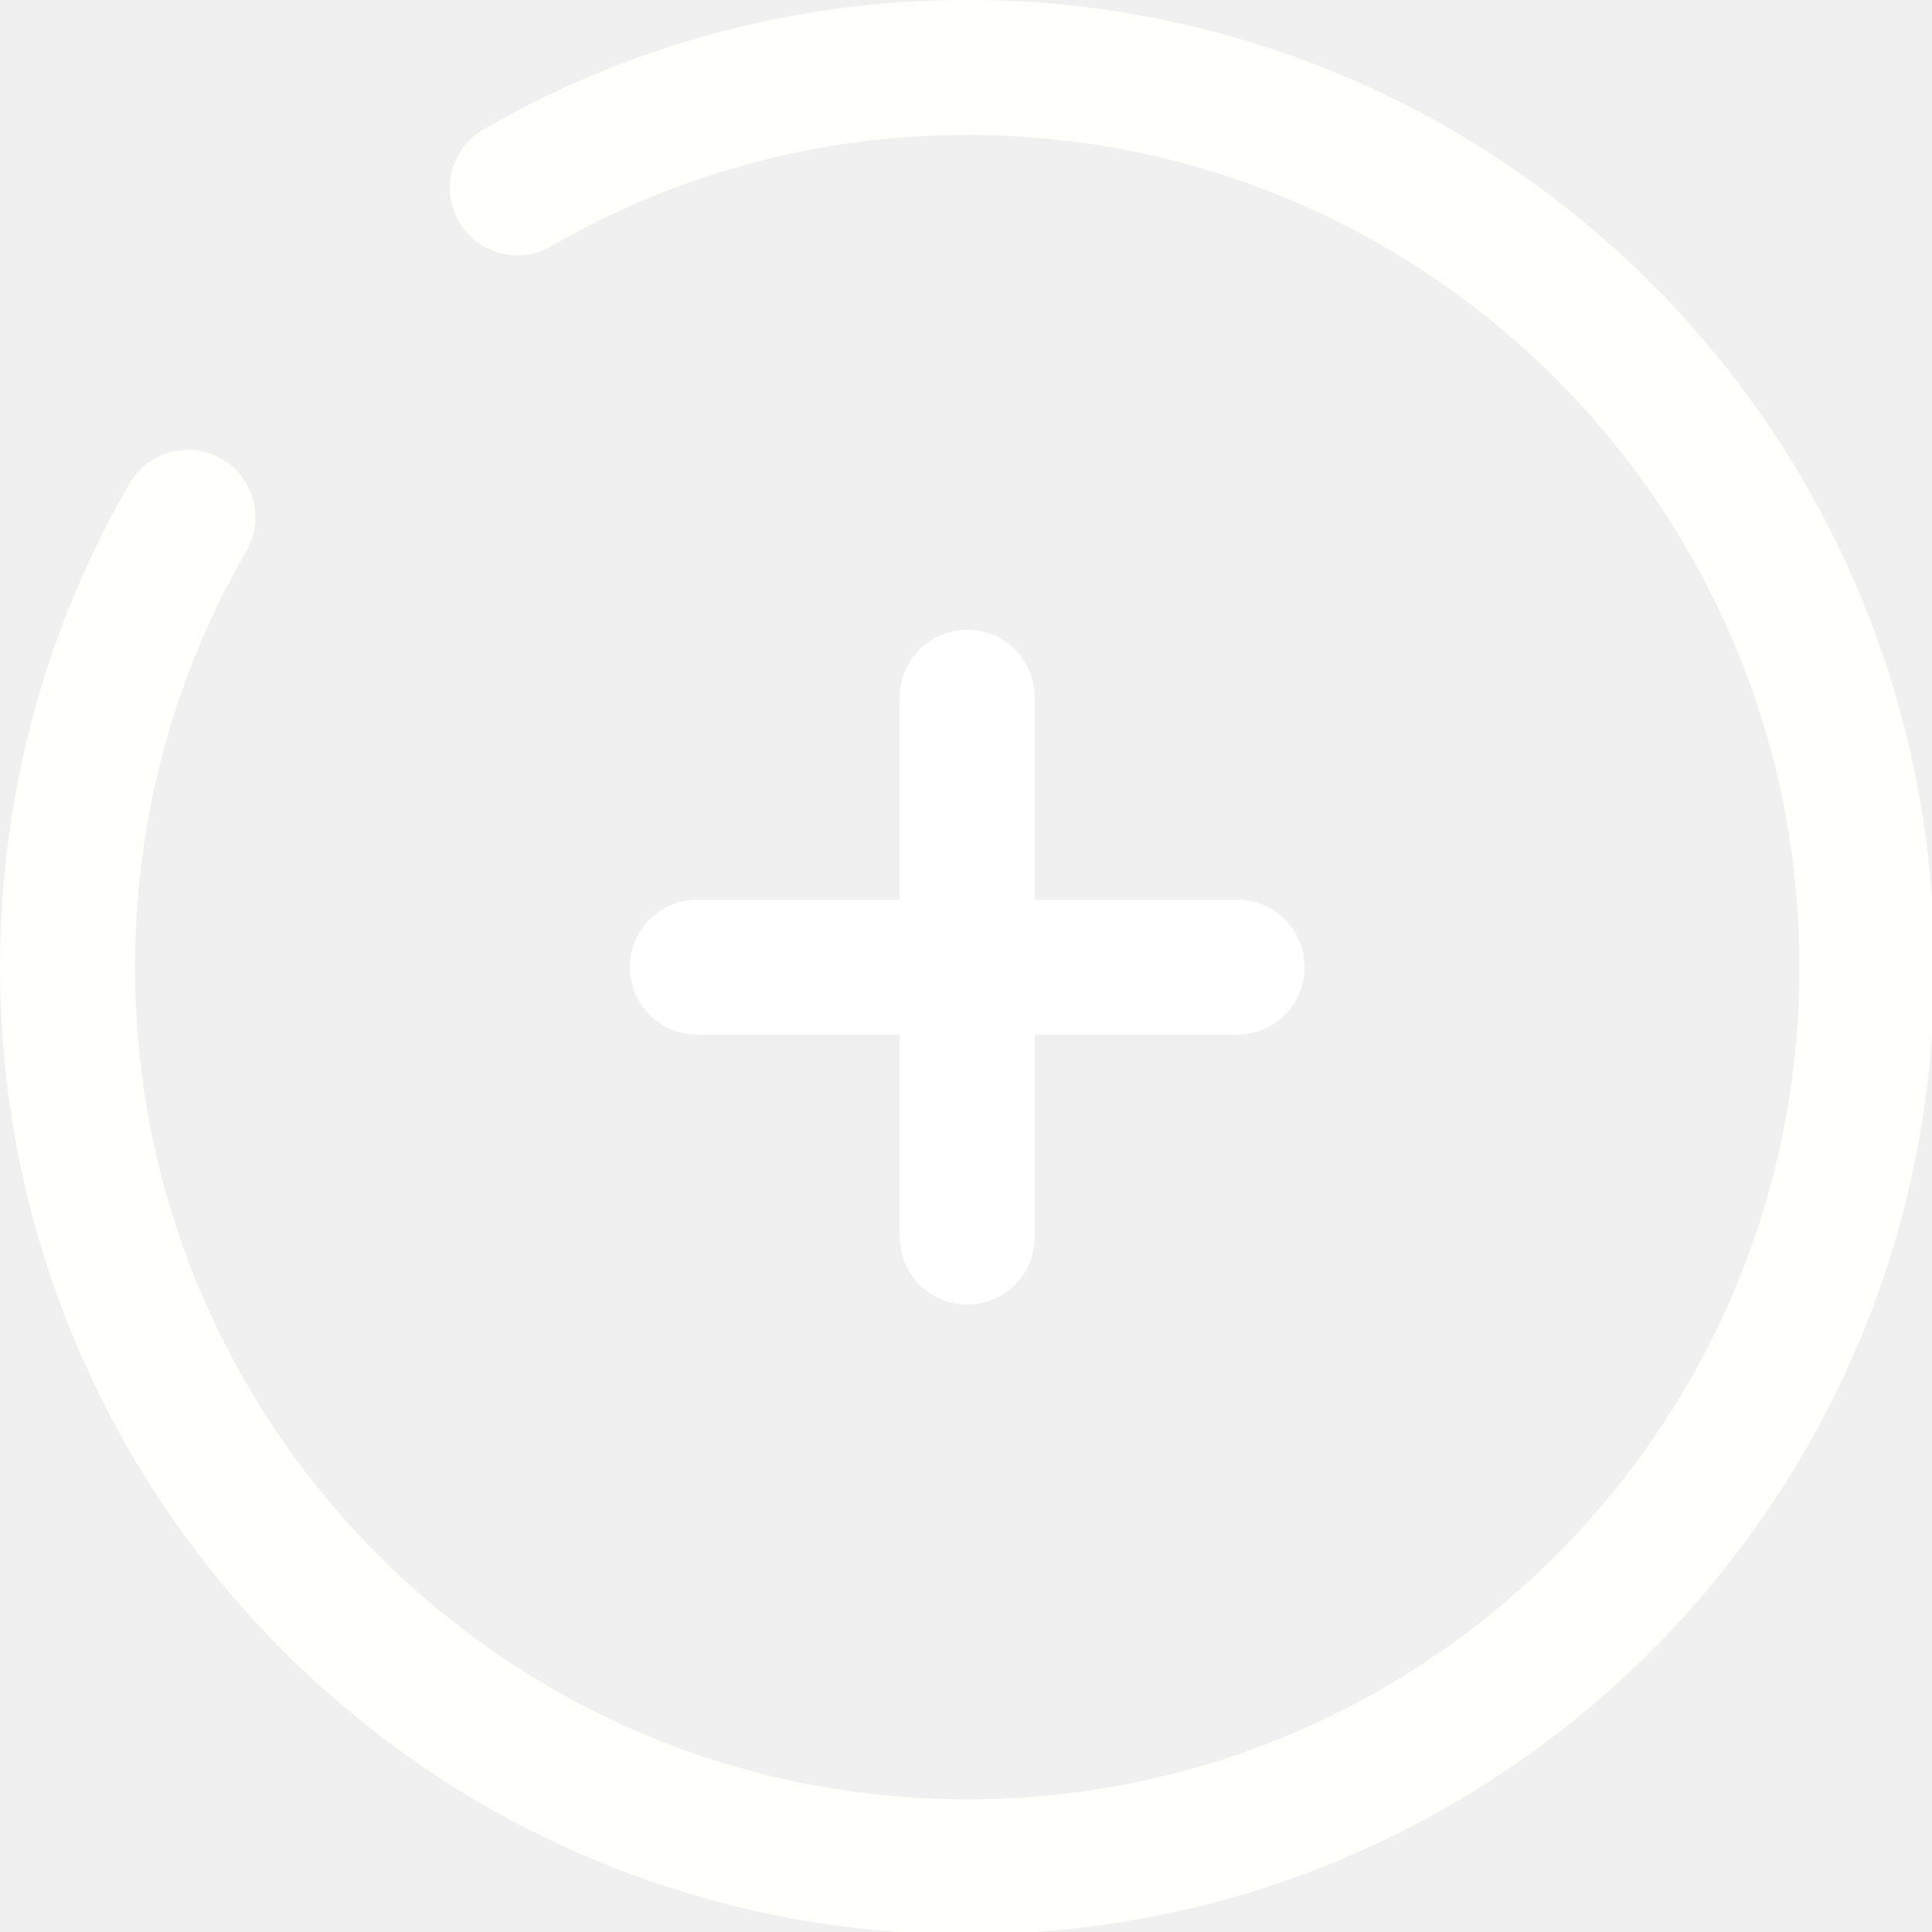
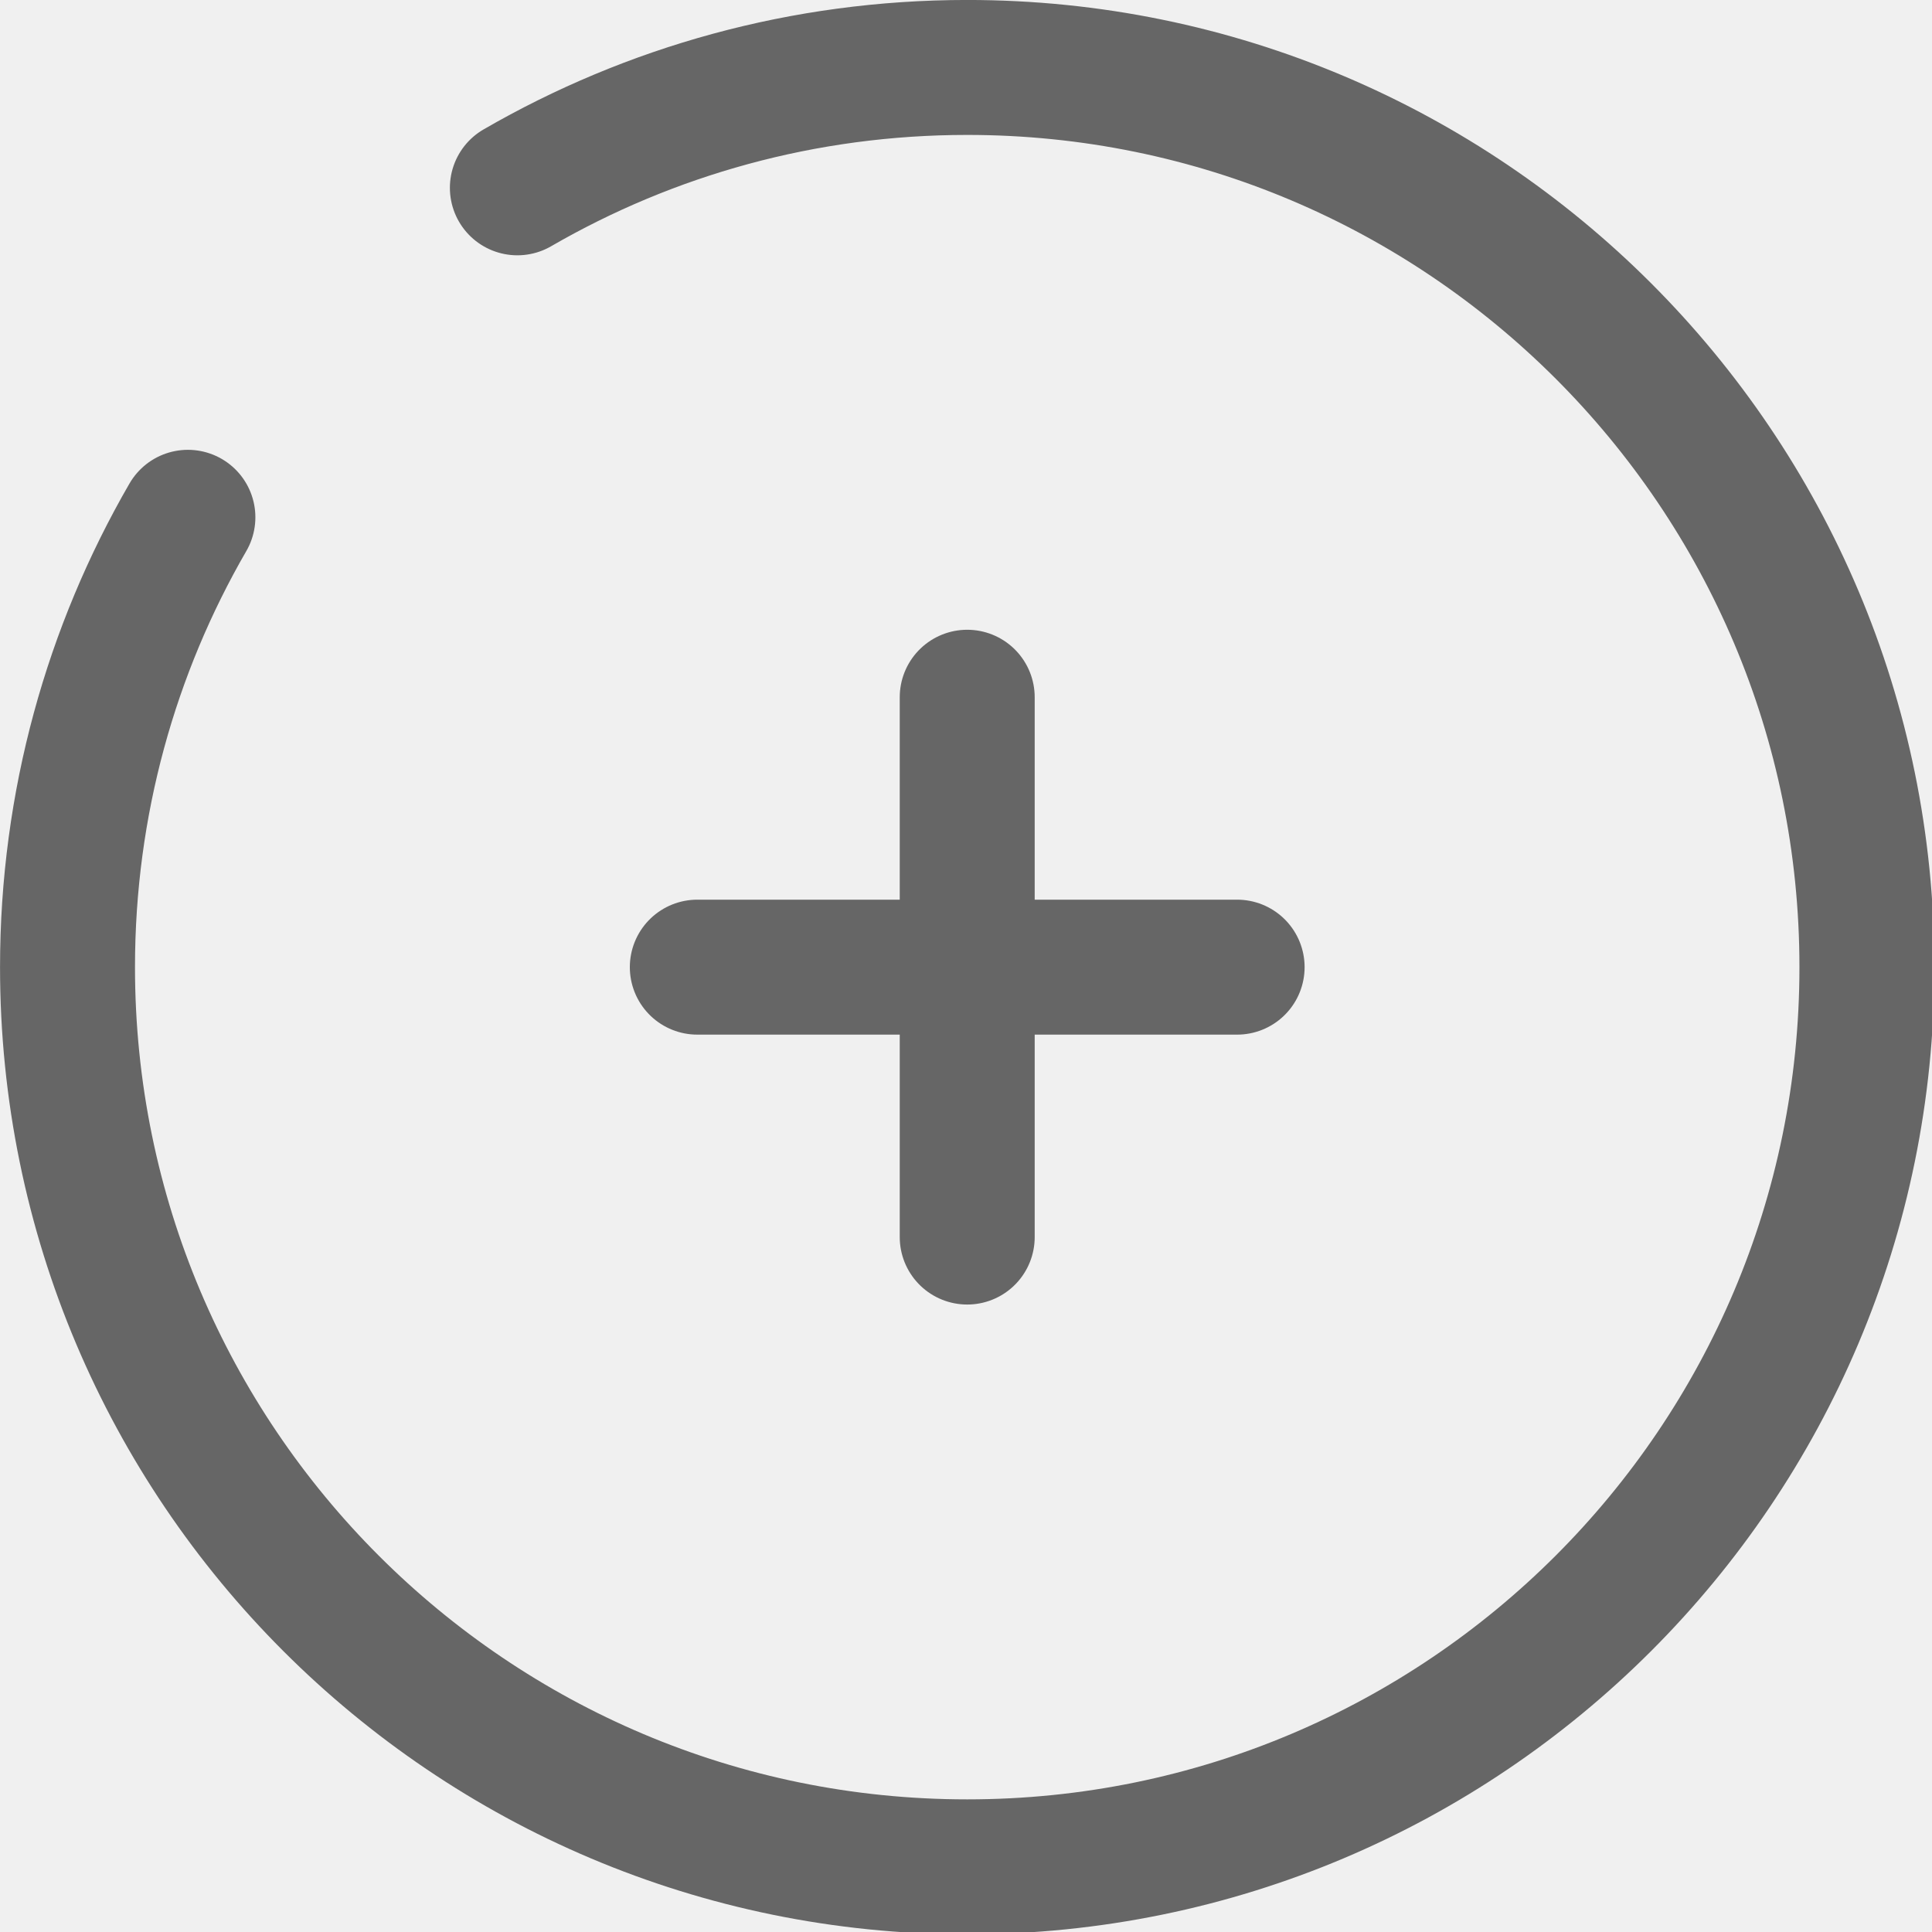
<svg xmlns="http://www.w3.org/2000/svg" width="10.98" height="10.98" viewBox="0 0 0.329 0.329" fill="none" version="1.1" id="svg187">
  <defs id="defs191" />
  <g id="g5454" transform="matrix(0.015321,0,0,0.015321,-0.03452716,-0.02134781)">
-     <path d="m 16.004,12.143 h -3 m 0,0 h -3 m 3,0 V 9.143 m 0,3 v 3" stroke="#1c274c" stroke-width="1.5" stroke-linecap="round" id="path183" style="stroke:#ffffff;stroke-opacity:1" />
-     <path d="m 8.004,3.481 c 1.471,-0.851 3.179,-1.338 5,-1.338 5.523,0 10,4.477 10,10 0,5.523 -4.477,10 -10,10 -5.523,0 -10,-4.477 -10,-10 0,-1.821 0.487,-3.529 1.338,-5" stroke="#1c274c" stroke-width="1.5" stroke-linecap="round" id="path185" style="stroke:#fffffc;stroke-opacity:1" />
+     <path d="m 16.004,12.143 h -3 m 0,0 h -3 m 3,0 V 9.143 m 0,3 v 3" stroke="#1c274c" stroke-width="1.5" stroke-linecap="round" id="path183" style="stroke:#666;stroke-opacity:1" />
+     <path d="m 8.004,3.481 c 1.471,-0.851 3.179,-1.338 5,-1.338 5.523,0 10,4.477 10,10 0,5.523 -4.477,10 -10,10 -5.523,0 -10,-4.477 -10,-10 0,-1.821 0.487,-3.529 1.338,-5" stroke="#1c274c" stroke-width="1.5" stroke-linecap="round" id="path185" style="stroke:#666;stroke-opacity:1" />
  </g>
</svg>
